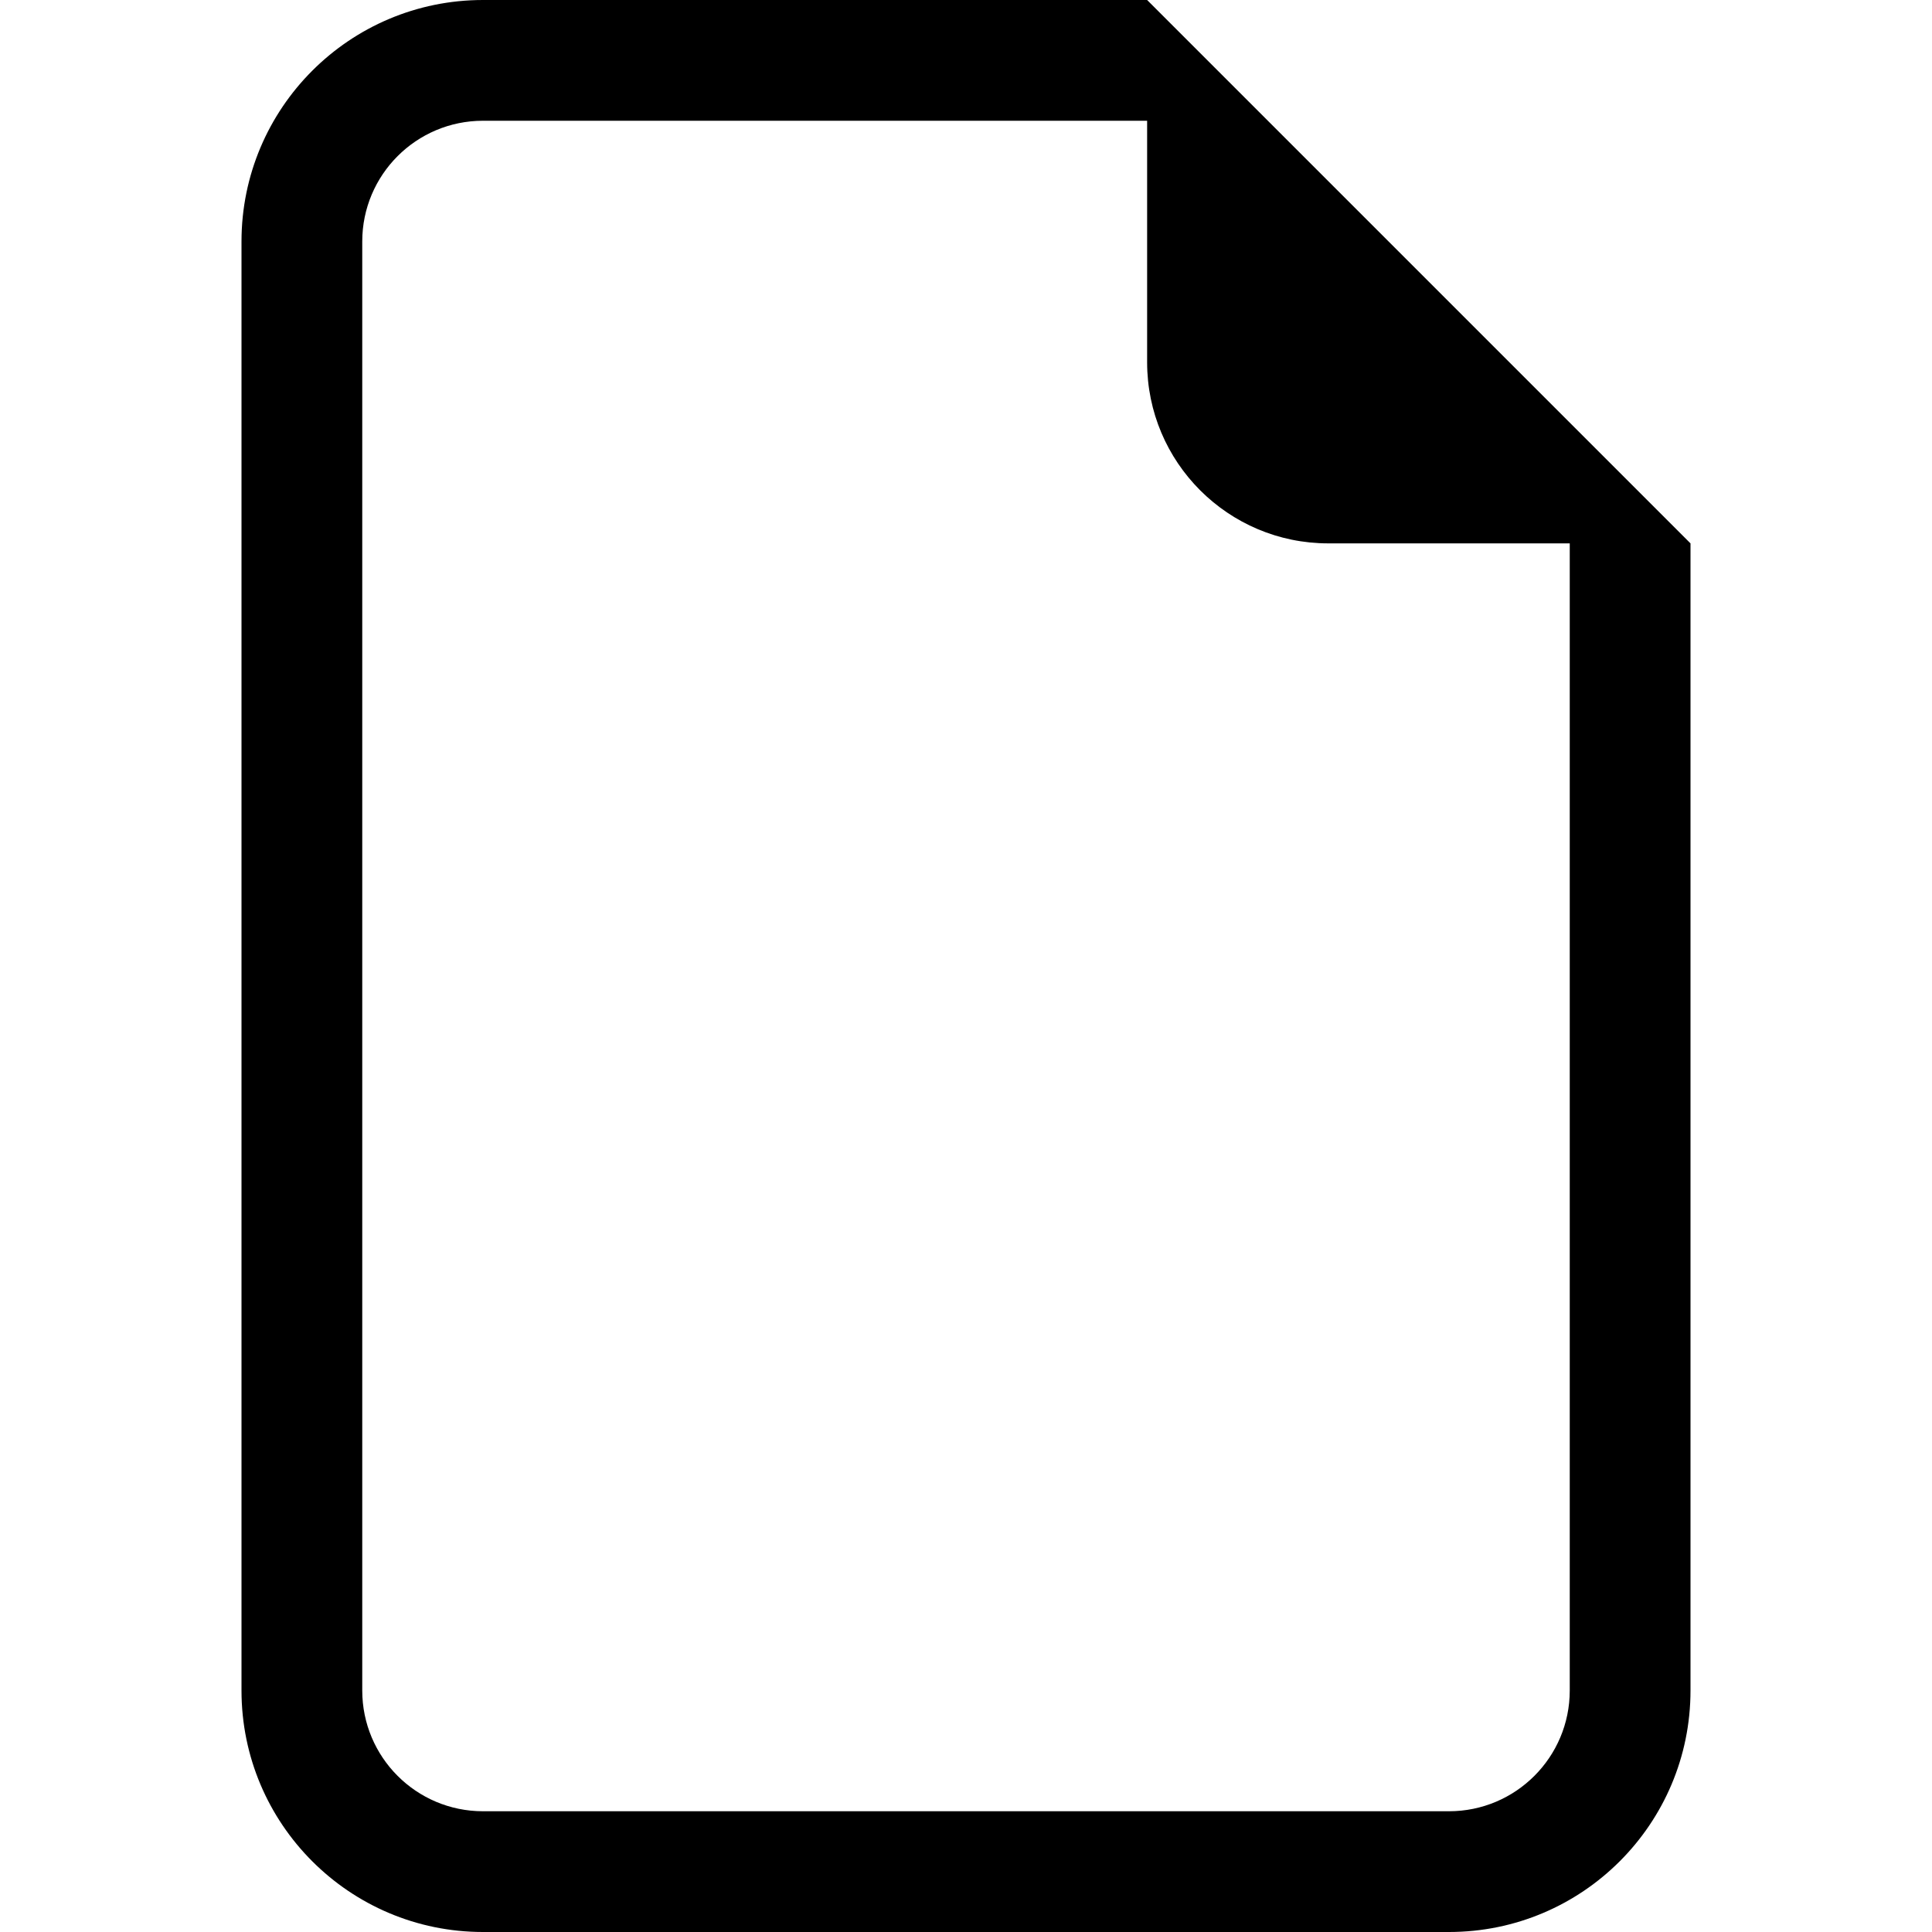
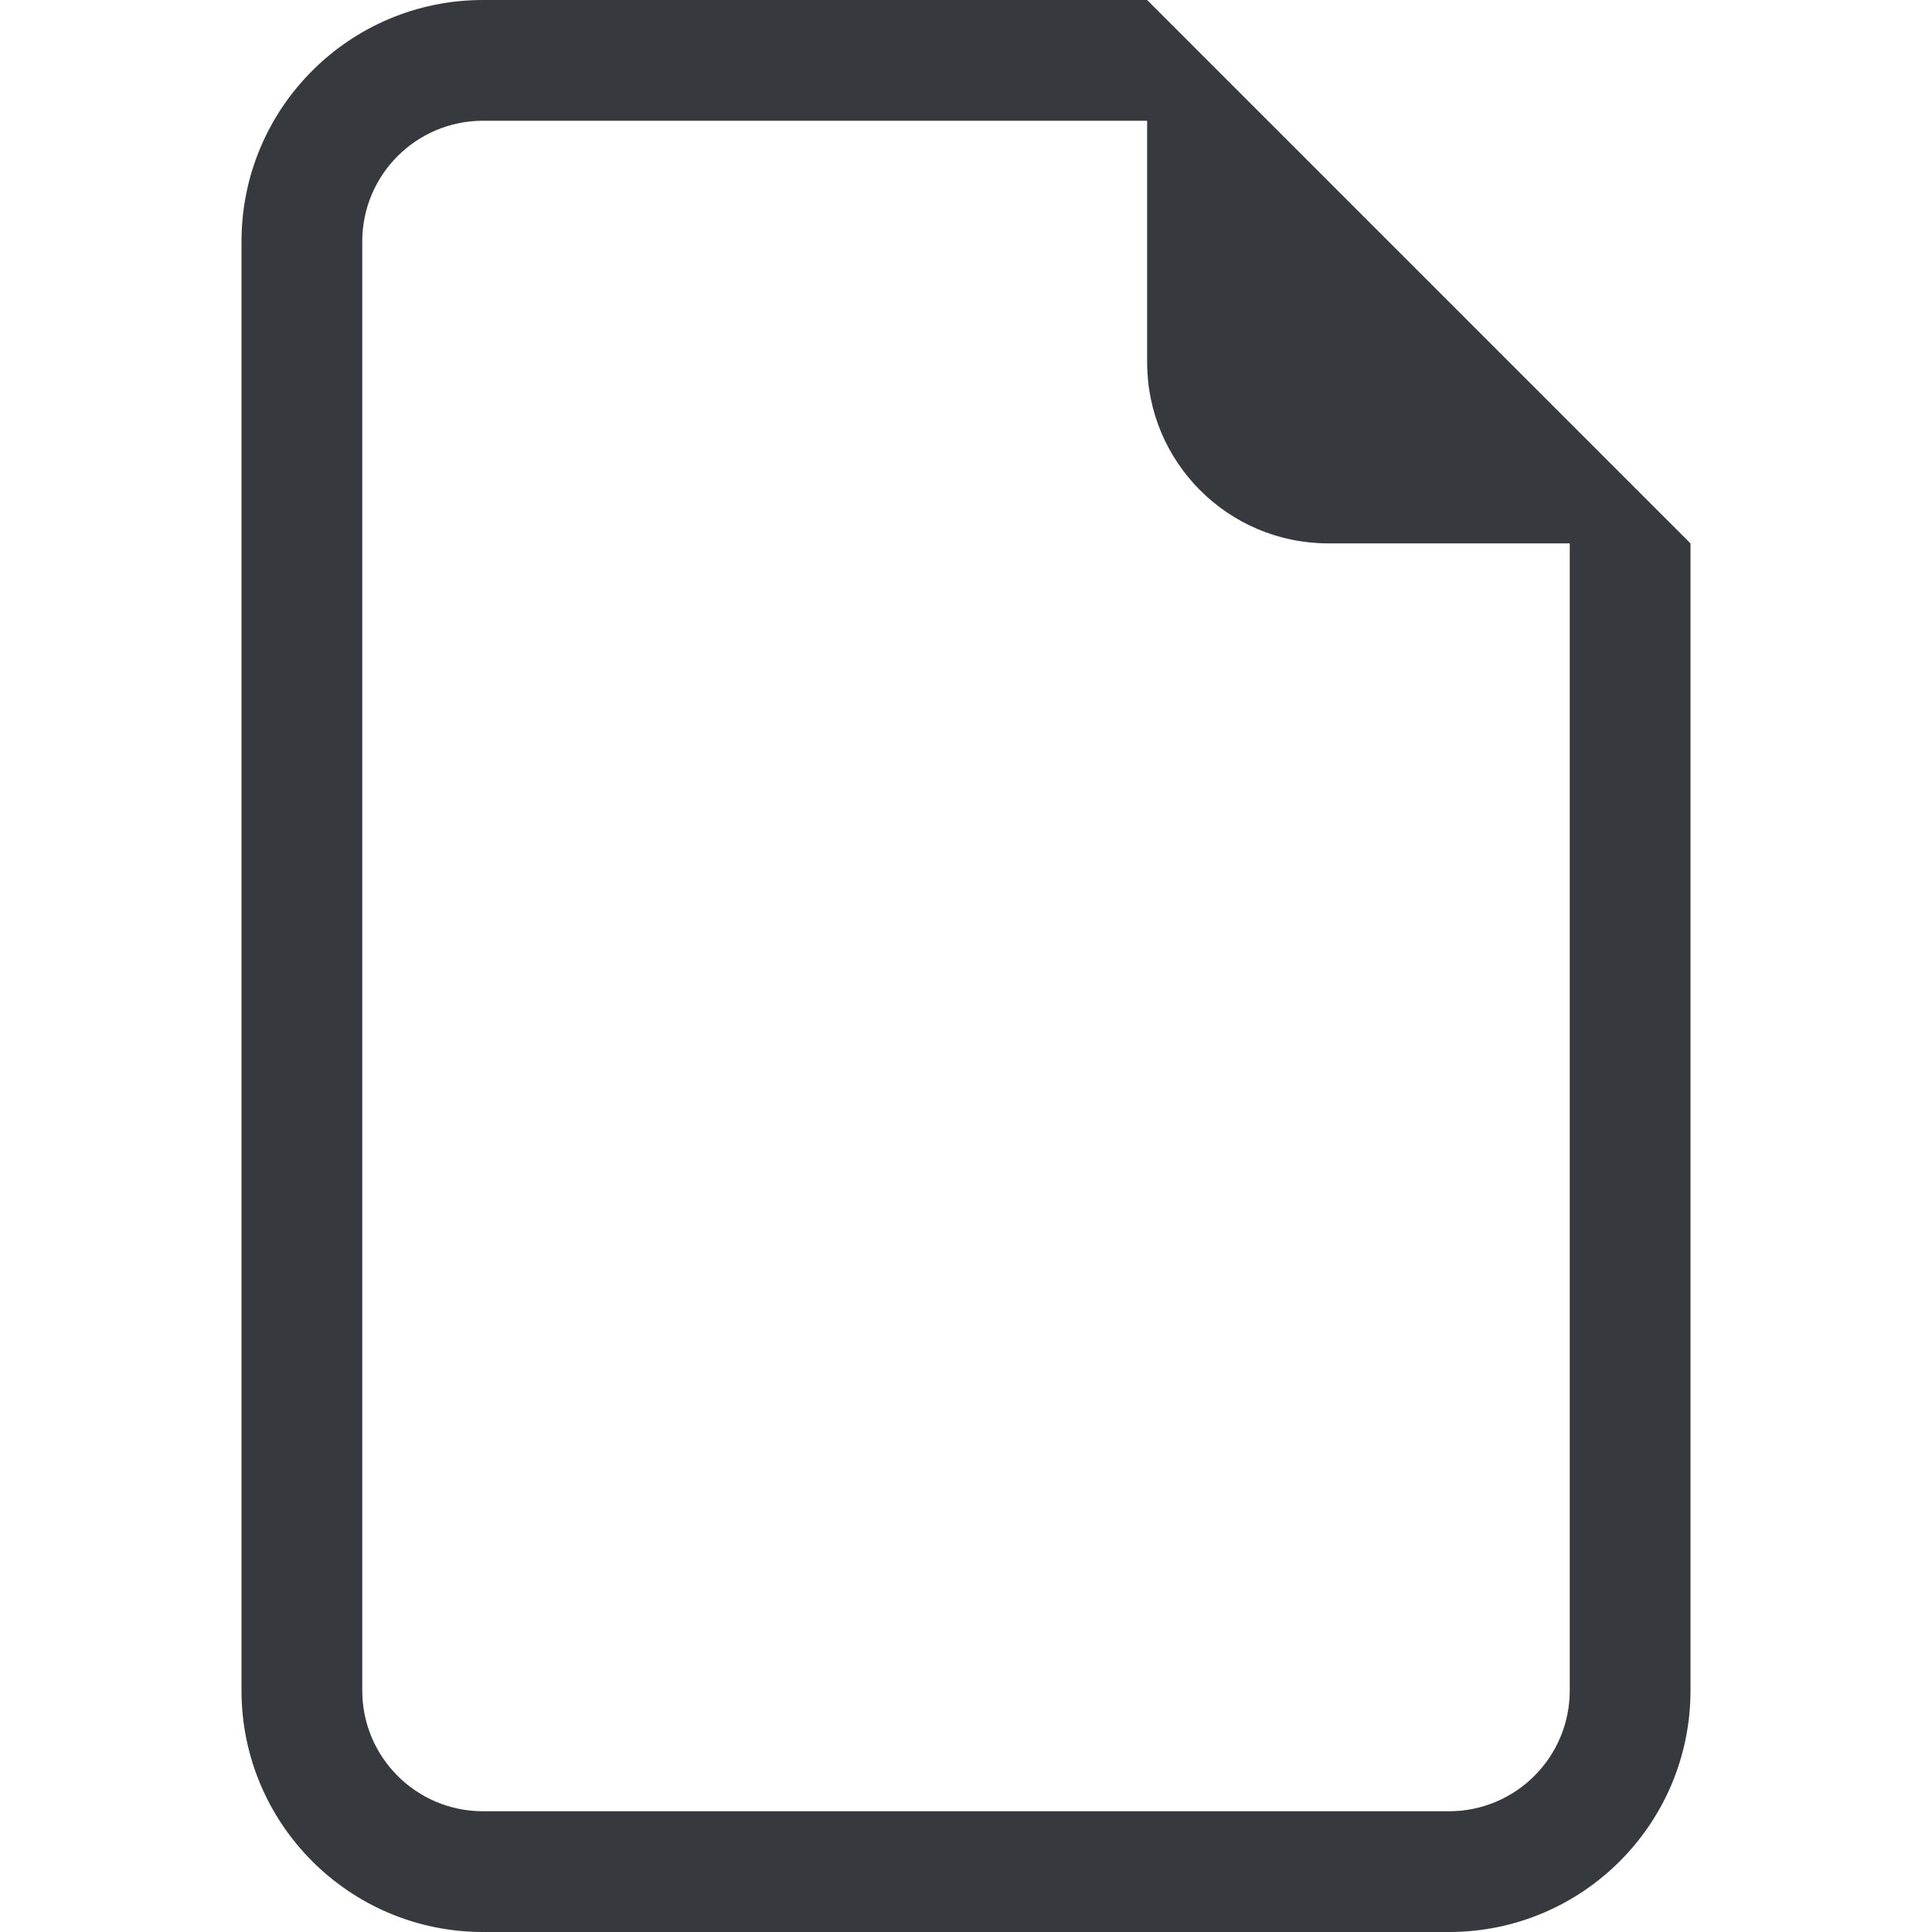
- <svg xmlns="http://www.w3.org/2000/svg" width="16" height="16" fill="currentColor" class="bi bi-file-earmark" viewBox="0 0 16 16">
+ <svg xmlns="http://www.w3.org/2000/svg" width="16" height="16" fill="#363A3F" class="bi bi-file-earmark" viewBox="0 0 16 16">
  <path d="M14 4.5V14a2 2 0 0 1-2 2H4a2 2 0 0 1-2-2V2a2 2 0 0 1 2-2h5.5L14 4.5zm-3 0A1.5 1.5 0 0 1 9.5 3V1H4a1 1 0 0 0-1 1v12a1 1 0 0 0 1 1h8a1 1 0 0 0 1-1V4.5h-2z" />
</svg>
